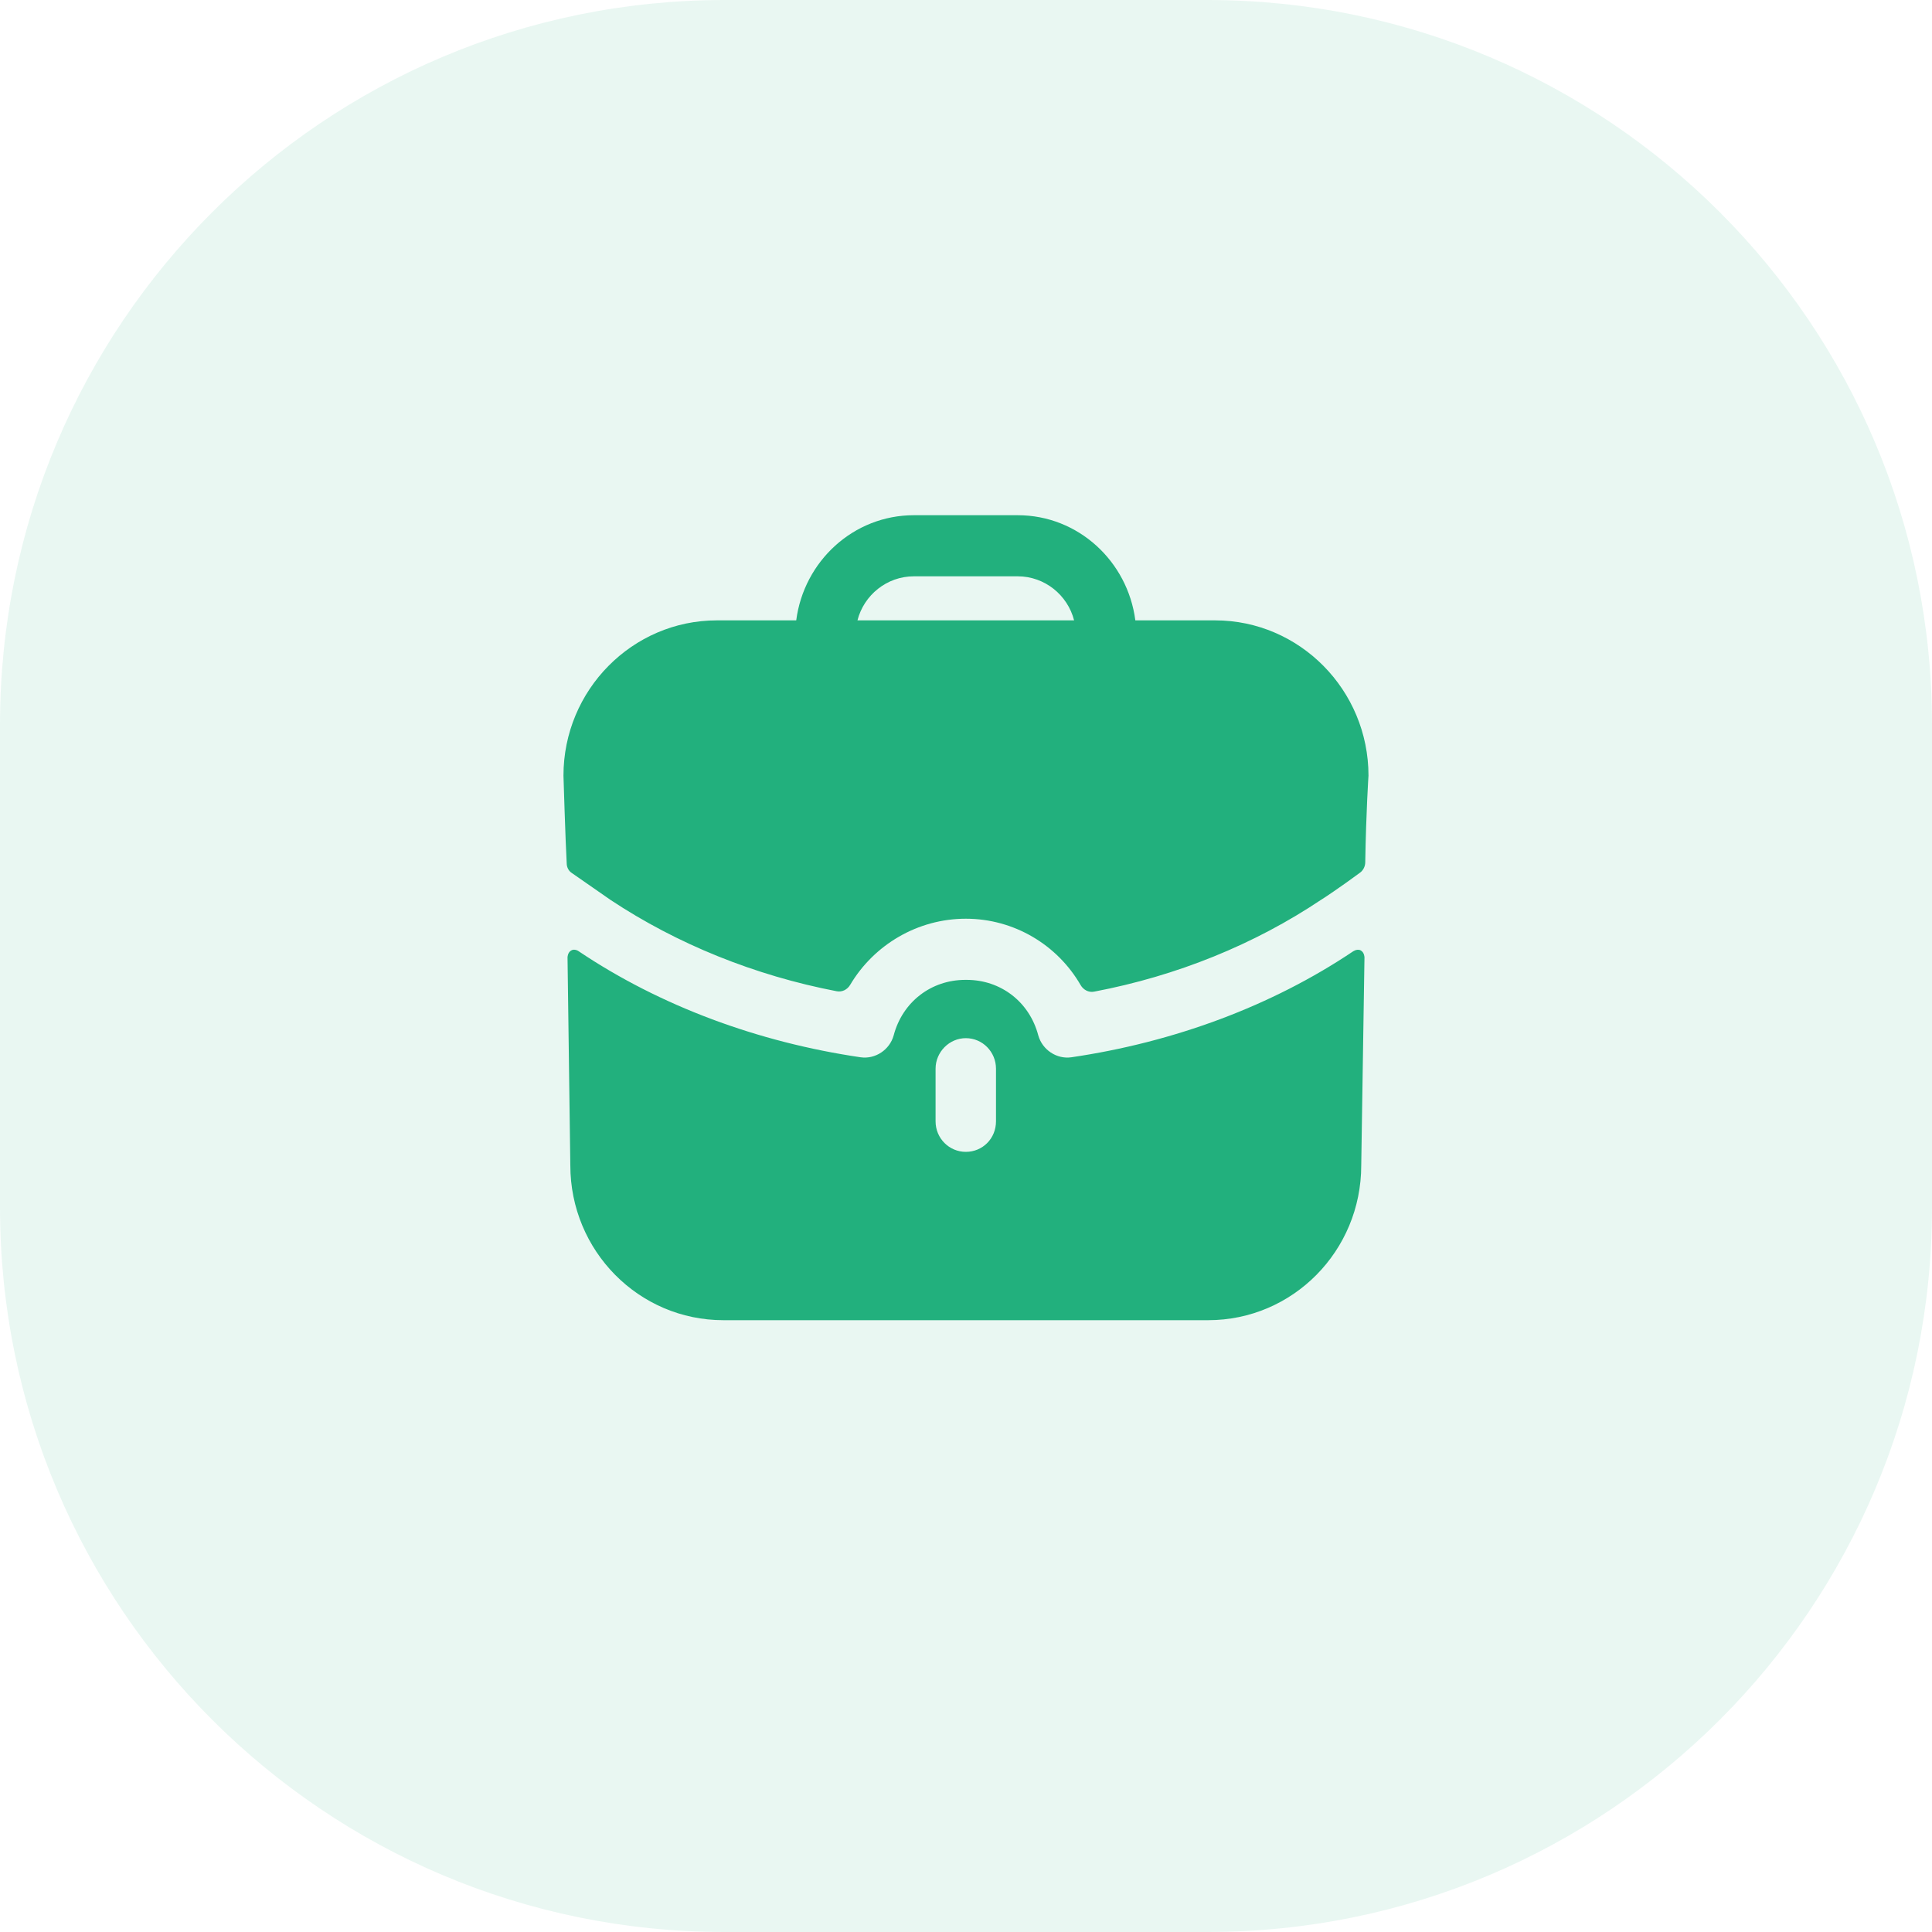
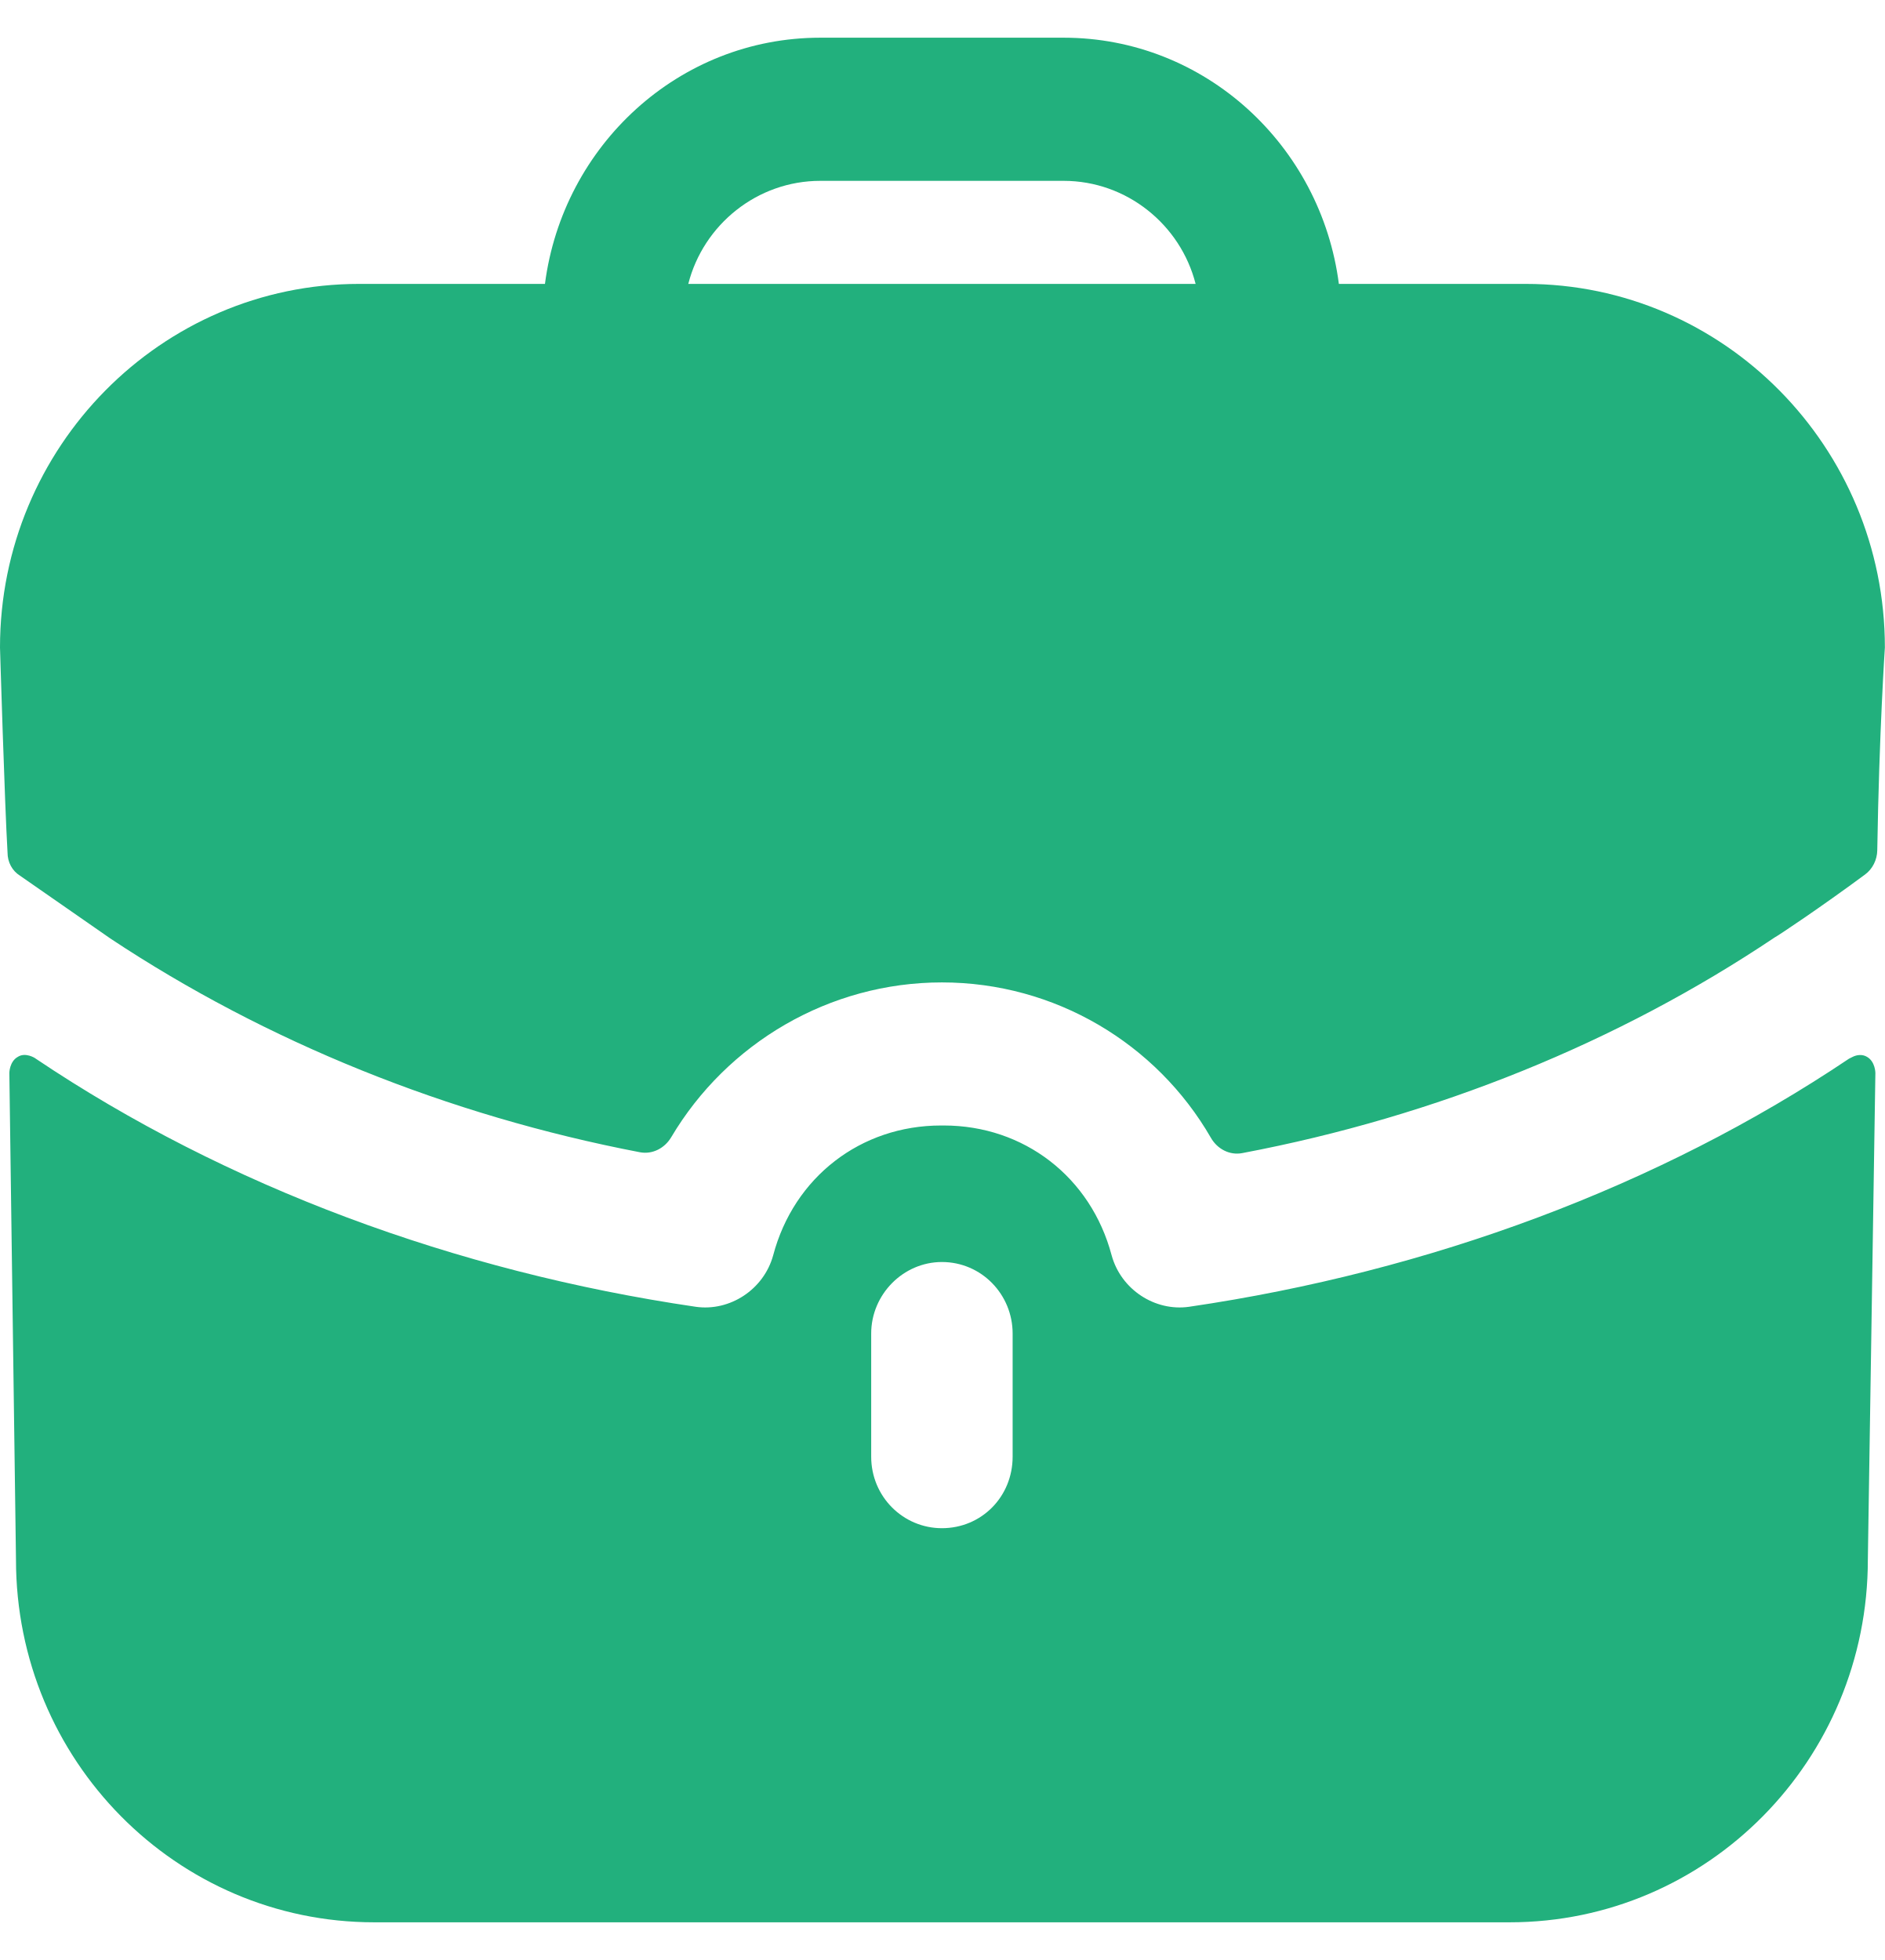
- <svg xmlns="http://www.w3.org/2000/svg" width="40" height="40" viewBox="0 0 40 40" fill="none">
-   <rect opacity="0.1" width="40" height="40" rx="15" fill="#22B07D" />
-   <path fill-rule="evenodd" clip-rule="evenodd" d="M18.92 11.932C18.361 11.932 17.886 12.321 17.753 12.844H22.238C22.105 12.321 21.63 11.932 21.071 11.932H18.92ZM23.506 12.844H25.157C26.907 12.844 28.333 14.287 28.333 16.059C28.333 16.059 28.283 16.809 28.266 17.854C28.265 17.937 28.225 18.018 28.159 18.067C27.758 18.363 27.391 18.608 27.358 18.625C25.974 19.553 24.365 20.206 22.652 20.531C22.54 20.553 22.43 20.494 22.373 20.395C21.893 19.563 20.996 19.021 19.996 19.021C19.002 19.021 18.096 19.557 17.602 20.39C17.544 20.488 17.436 20.544 17.325 20.523C15.626 20.197 14.018 19.545 12.642 18.633L11.841 18.076C11.775 18.034 11.733 17.958 11.733 17.873C11.708 17.443 11.666 16.059 11.666 16.059C11.666 14.287 13.092 12.844 14.843 12.844H16.485C16.644 11.62 17.669 10.667 18.92 10.667H21.071C22.322 10.667 23.347 11.62 23.506 12.844ZM28.049 19.679L28.016 19.696C26.332 20.827 24.306 21.578 22.18 21.89C21.88 21.933 21.58 21.738 21.496 21.435C21.313 20.743 20.721 20.287 20.012 20.287H20.004H19.987C19.279 20.287 18.686 20.743 18.503 21.435C18.42 21.738 18.12 21.933 17.819 21.89C15.693 21.578 13.667 20.827 11.983 19.696C11.975 19.688 11.892 19.637 11.825 19.679C11.75 19.722 11.75 19.823 11.75 19.823L11.808 24.127C11.808 25.899 13.226 27.333 14.976 27.333H25.015C26.766 27.333 28.183 25.899 28.183 24.127L28.25 19.823C28.25 19.823 28.25 19.722 28.175 19.679C28.133 19.654 28.083 19.663 28.049 19.679ZM20.621 23.215C20.621 23.57 20.346 23.848 19.996 23.848C19.654 23.848 19.37 23.57 19.37 23.215V22.127C19.37 21.781 19.654 21.494 19.996 21.494C20.346 21.494 20.621 21.781 20.621 22.127V23.215Z" fill="#22B07D" />
+ <svg xmlns="http://www.w3.org/2000/svg" width="25" height="26" viewBox="0 0 25 26" fill="none">
+   <path fill-rule="evenodd" clip-rule="evenodd" d="M10.88 2.399C10.042 2.399 9.329 2.981 9.129 3.766H15.858C15.658 2.981 14.945 2.399 14.107 2.399H10.88ZM17.758 3.766H20.235C22.861 3.766 25 5.93 25 8.589C25 8.589 24.924 9.714 24.899 11.281C24.897 11.405 24.837 11.527 24.738 11.6C24.137 12.044 23.586 12.411 23.536 12.437C21.46 13.829 19.048 14.809 16.478 15.296C16.31 15.329 16.145 15.242 16.06 15.092C15.34 13.844 13.994 13.032 12.493 13.032C11.002 13.032 9.644 13.835 8.903 15.085C8.816 15.232 8.654 15.316 8.488 15.285C5.939 14.796 3.526 13.818 1.463 12.449L0.262 11.614C0.162 11.551 0.1 11.437 0.1 11.31C0.062 10.665 -0 8.589 -0 8.589C-0 5.93 2.138 3.766 4.764 3.766H7.228C7.466 1.93 9.004 0.5 10.88 0.5H14.107C15.982 0.5 17.521 1.93 17.758 3.766ZM24.574 14.019L24.524 14.044C21.998 15.741 18.959 16.867 15.77 17.335C15.32 17.399 14.869 17.108 14.744 16.652C14.469 15.614 13.581 14.93 12.518 14.93H12.506H12.481C11.418 14.93 10.53 15.614 10.255 16.652C10.13 17.108 9.679 17.399 9.229 17.335C6.04 16.867 3.001 15.741 0.475 14.044C0.462 14.032 0.337 13.956 0.237 14.019C0.124 14.082 0.124 14.234 0.124 14.234L0.212 20.69C0.212 23.348 2.338 25.5 4.964 25.5H20.022C22.648 25.5 24.774 23.348 24.774 20.69L24.874 14.234C24.874 14.234 24.874 14.082 24.762 14.019C24.699 13.981 24.624 13.994 24.574 14.019ZM13.431 19.323C13.431 19.855 13.018 20.272 12.493 20.272C11.98 20.272 11.555 19.855 11.555 19.323V17.69C11.555 17.171 11.98 16.741 12.493 16.741C13.018 16.741 13.431 17.171 13.431 17.69V19.323Z" fill="#22B07D" />
</svg>
